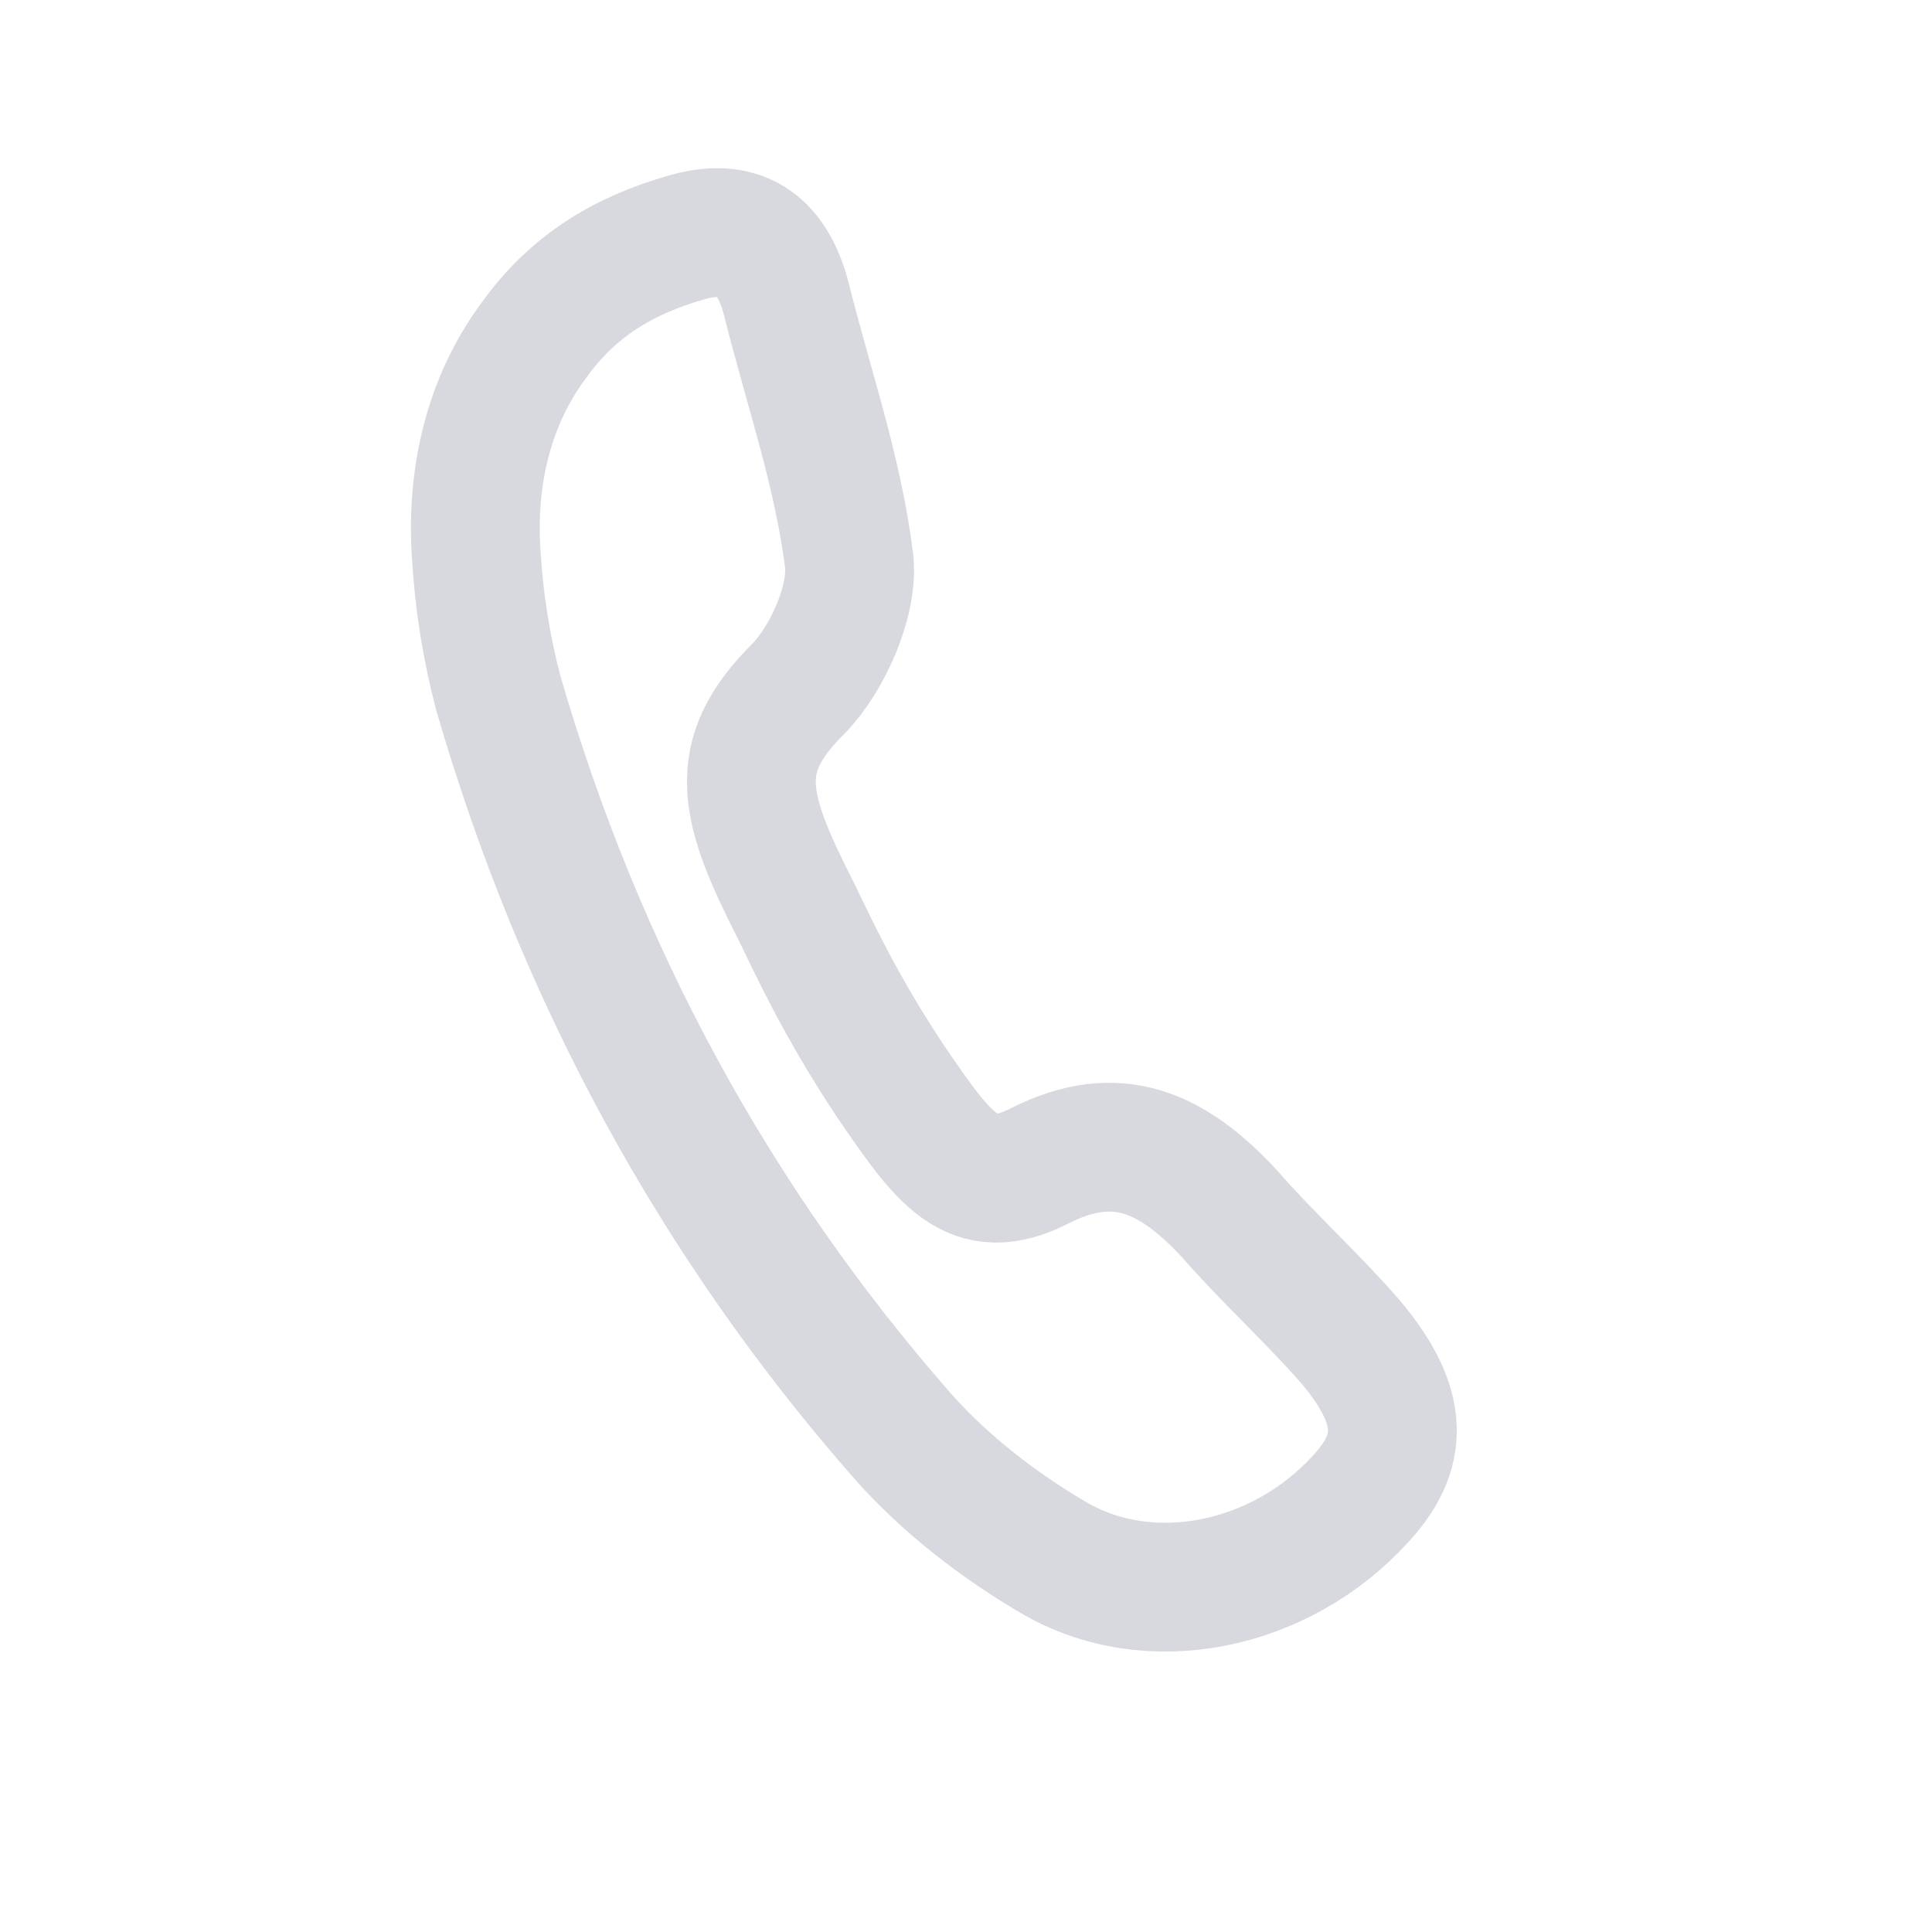
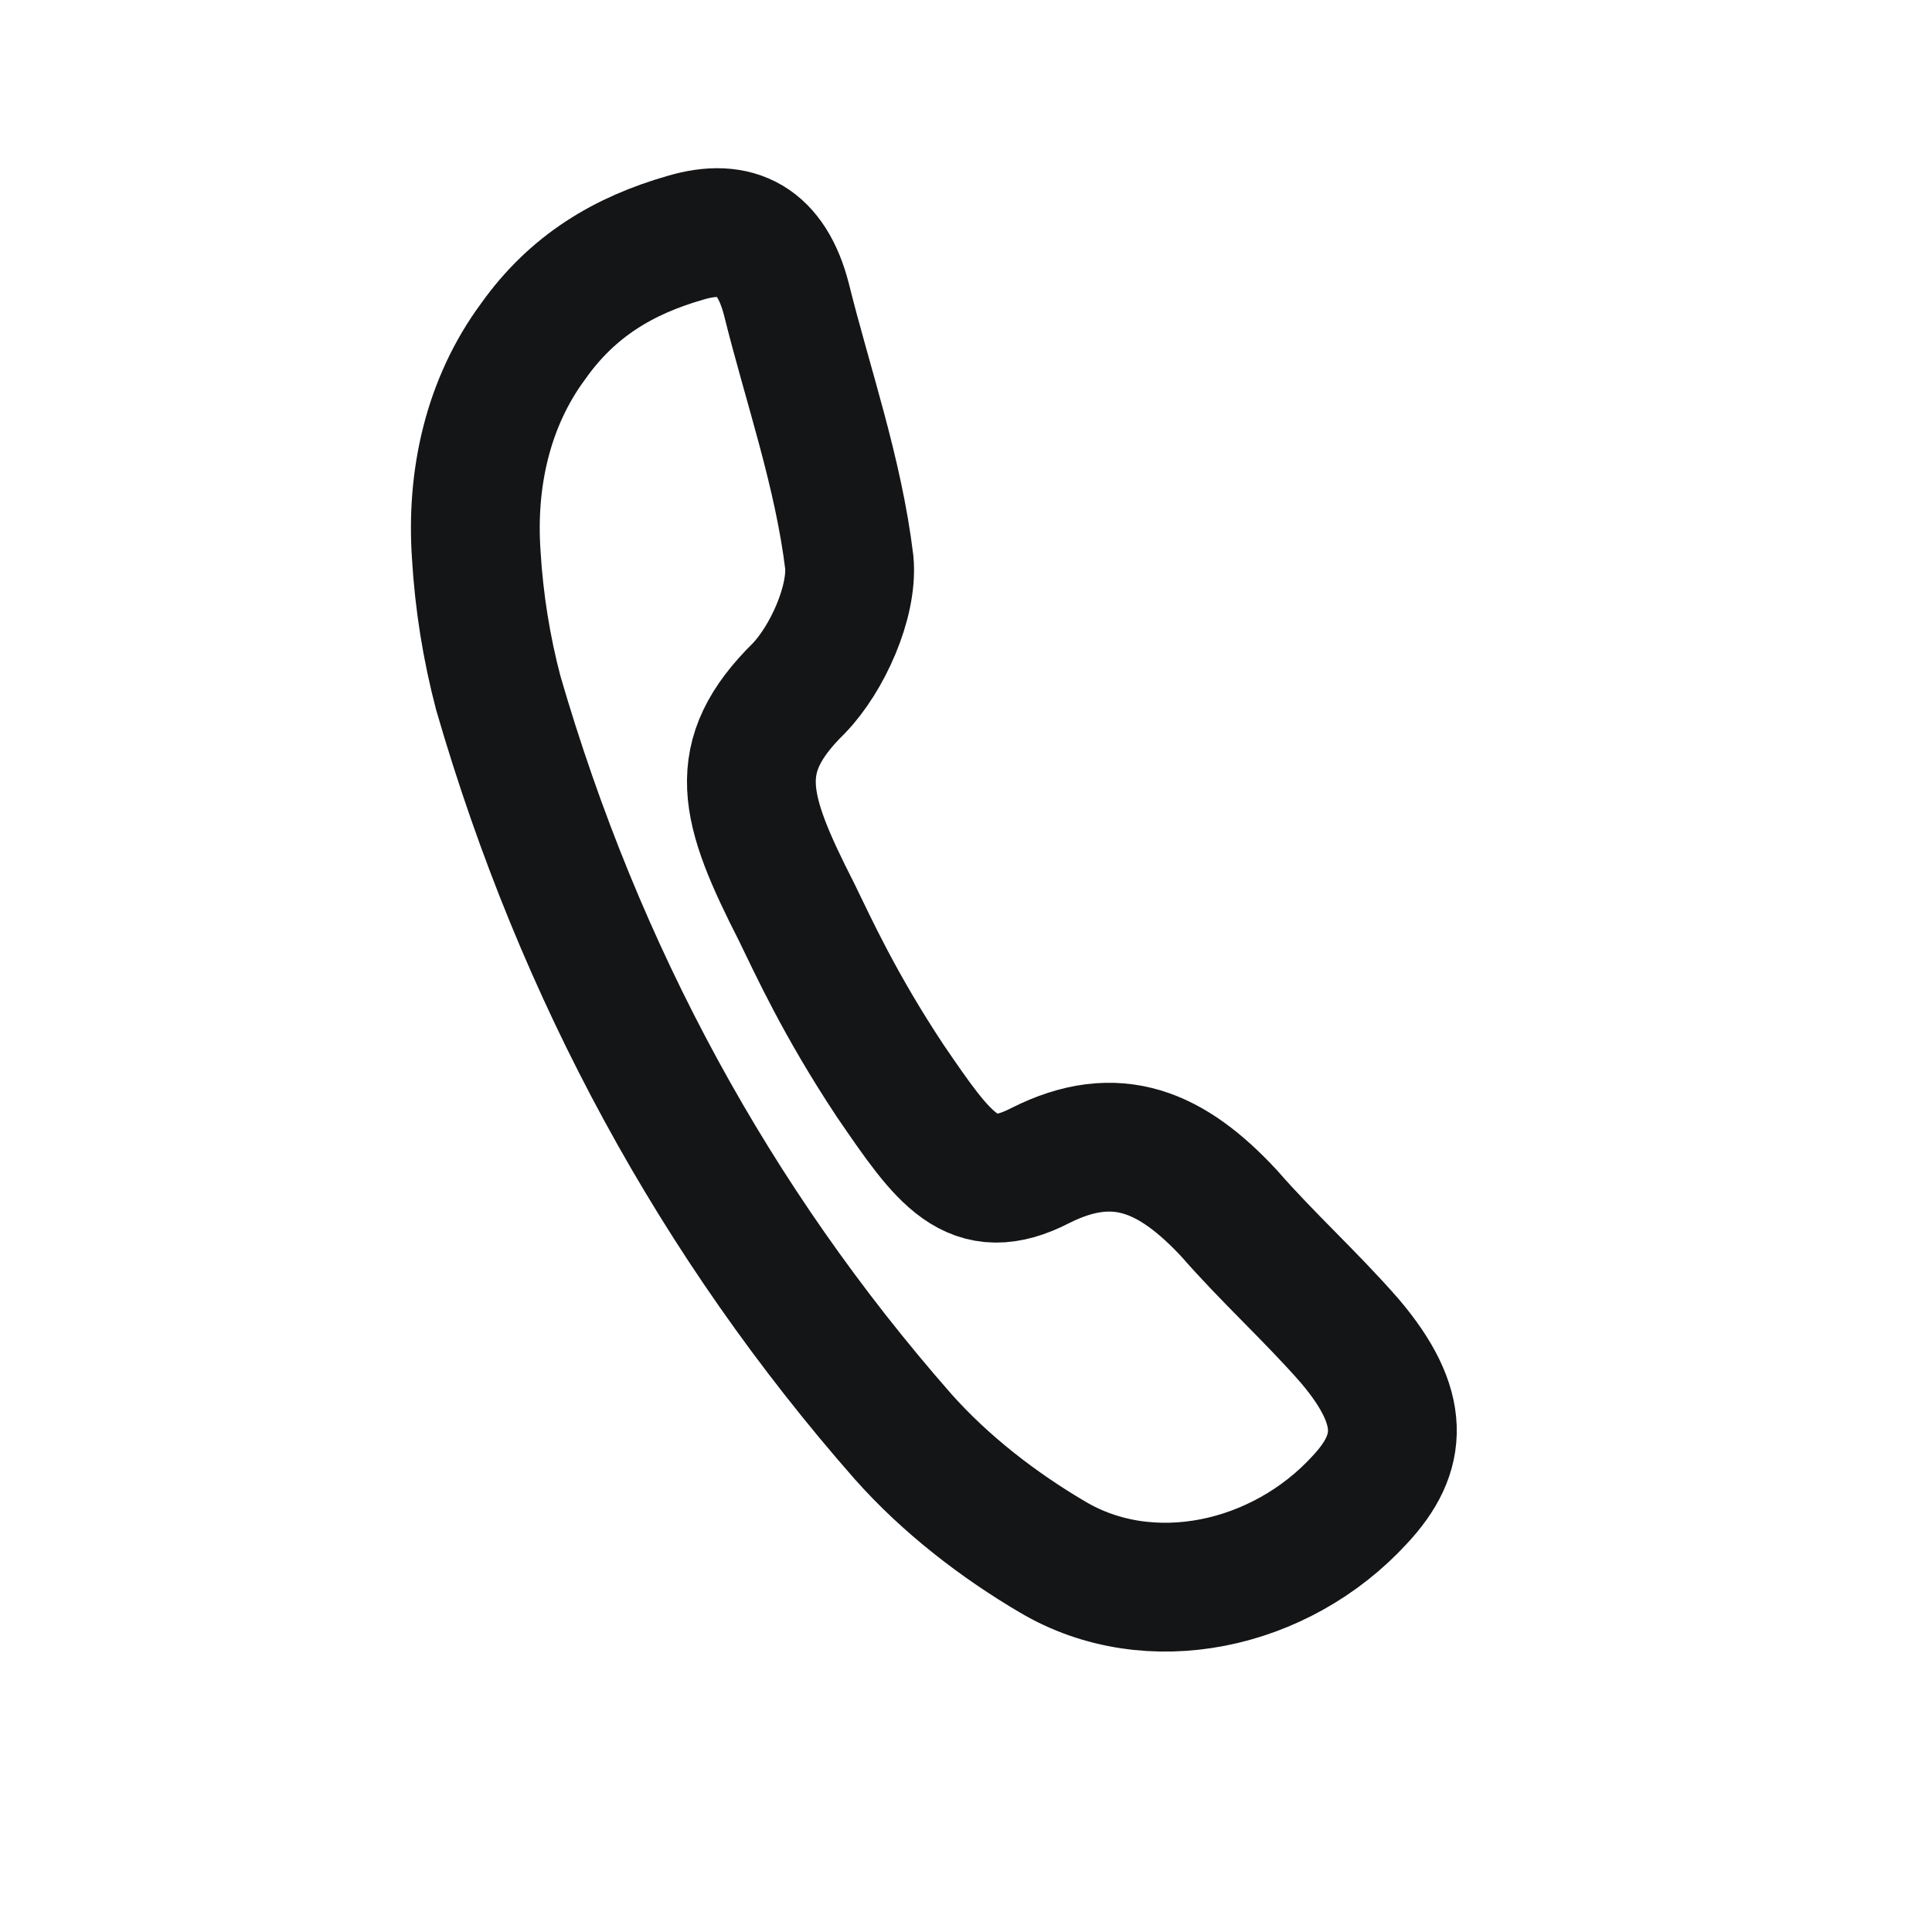
<svg xmlns="http://www.w3.org/2000/svg" width="30" height="30" fill="none">
-   <path d="M7.396 8.624c-.084-1.198.182-2.378.885-3.327.61-.86 1.404-1.33 2.362-1.605.806-.24 1.334.054 1.567.95.332 1.34.806 2.68.978 4.092.055.62-.347 1.5-.782 1.952-1.09 1.073-.863 1.854-.036 3.478.257.524.664 1.43 1.459 2.628.827 1.207 1.265 1.855 2.328 1.305 1.18-.594 2.041-.212 2.932.747.604.693 1.268 1.288 1.872 1.98.873 1.03.834 1.74.151 2.467-1.229 1.34-3.258 1.783-4.768.886-.833-.489-1.664-1.128-2.325-1.874-2.914-3.32-5.016-7.182-6.281-11.54a10.989 10.989 0 01-.342-2.139z" stroke="#D7D9DF" stroke-width="2" stroke-miterlimit="10" />
+   <path d="M7.396 8.624c-.084-1.198.182-2.378.885-3.327.61-.86 1.404-1.33 2.362-1.605.806-.24 1.334.054 1.567.95.332 1.34.806 2.68.978 4.092.055.62-.347 1.5-.782 1.952-1.09 1.073-.863 1.854-.036 3.478.257.524.664 1.43 1.459 2.628.827 1.207 1.265 1.855 2.328 1.305 1.18-.594 2.041-.212 2.932.747.604.693 1.268 1.288 1.872 1.98.873 1.03.834 1.74.151 2.467-1.229 1.34-3.258 1.783-4.768.886-.833-.489-1.664-1.128-2.325-1.874-2.914-3.32-5.016-7.182-6.281-11.54a10.989 10.989 0 01-.342-2.139z" stroke="#141517" stroke-width="2" stroke-miterlimit="10" />
</svg>
